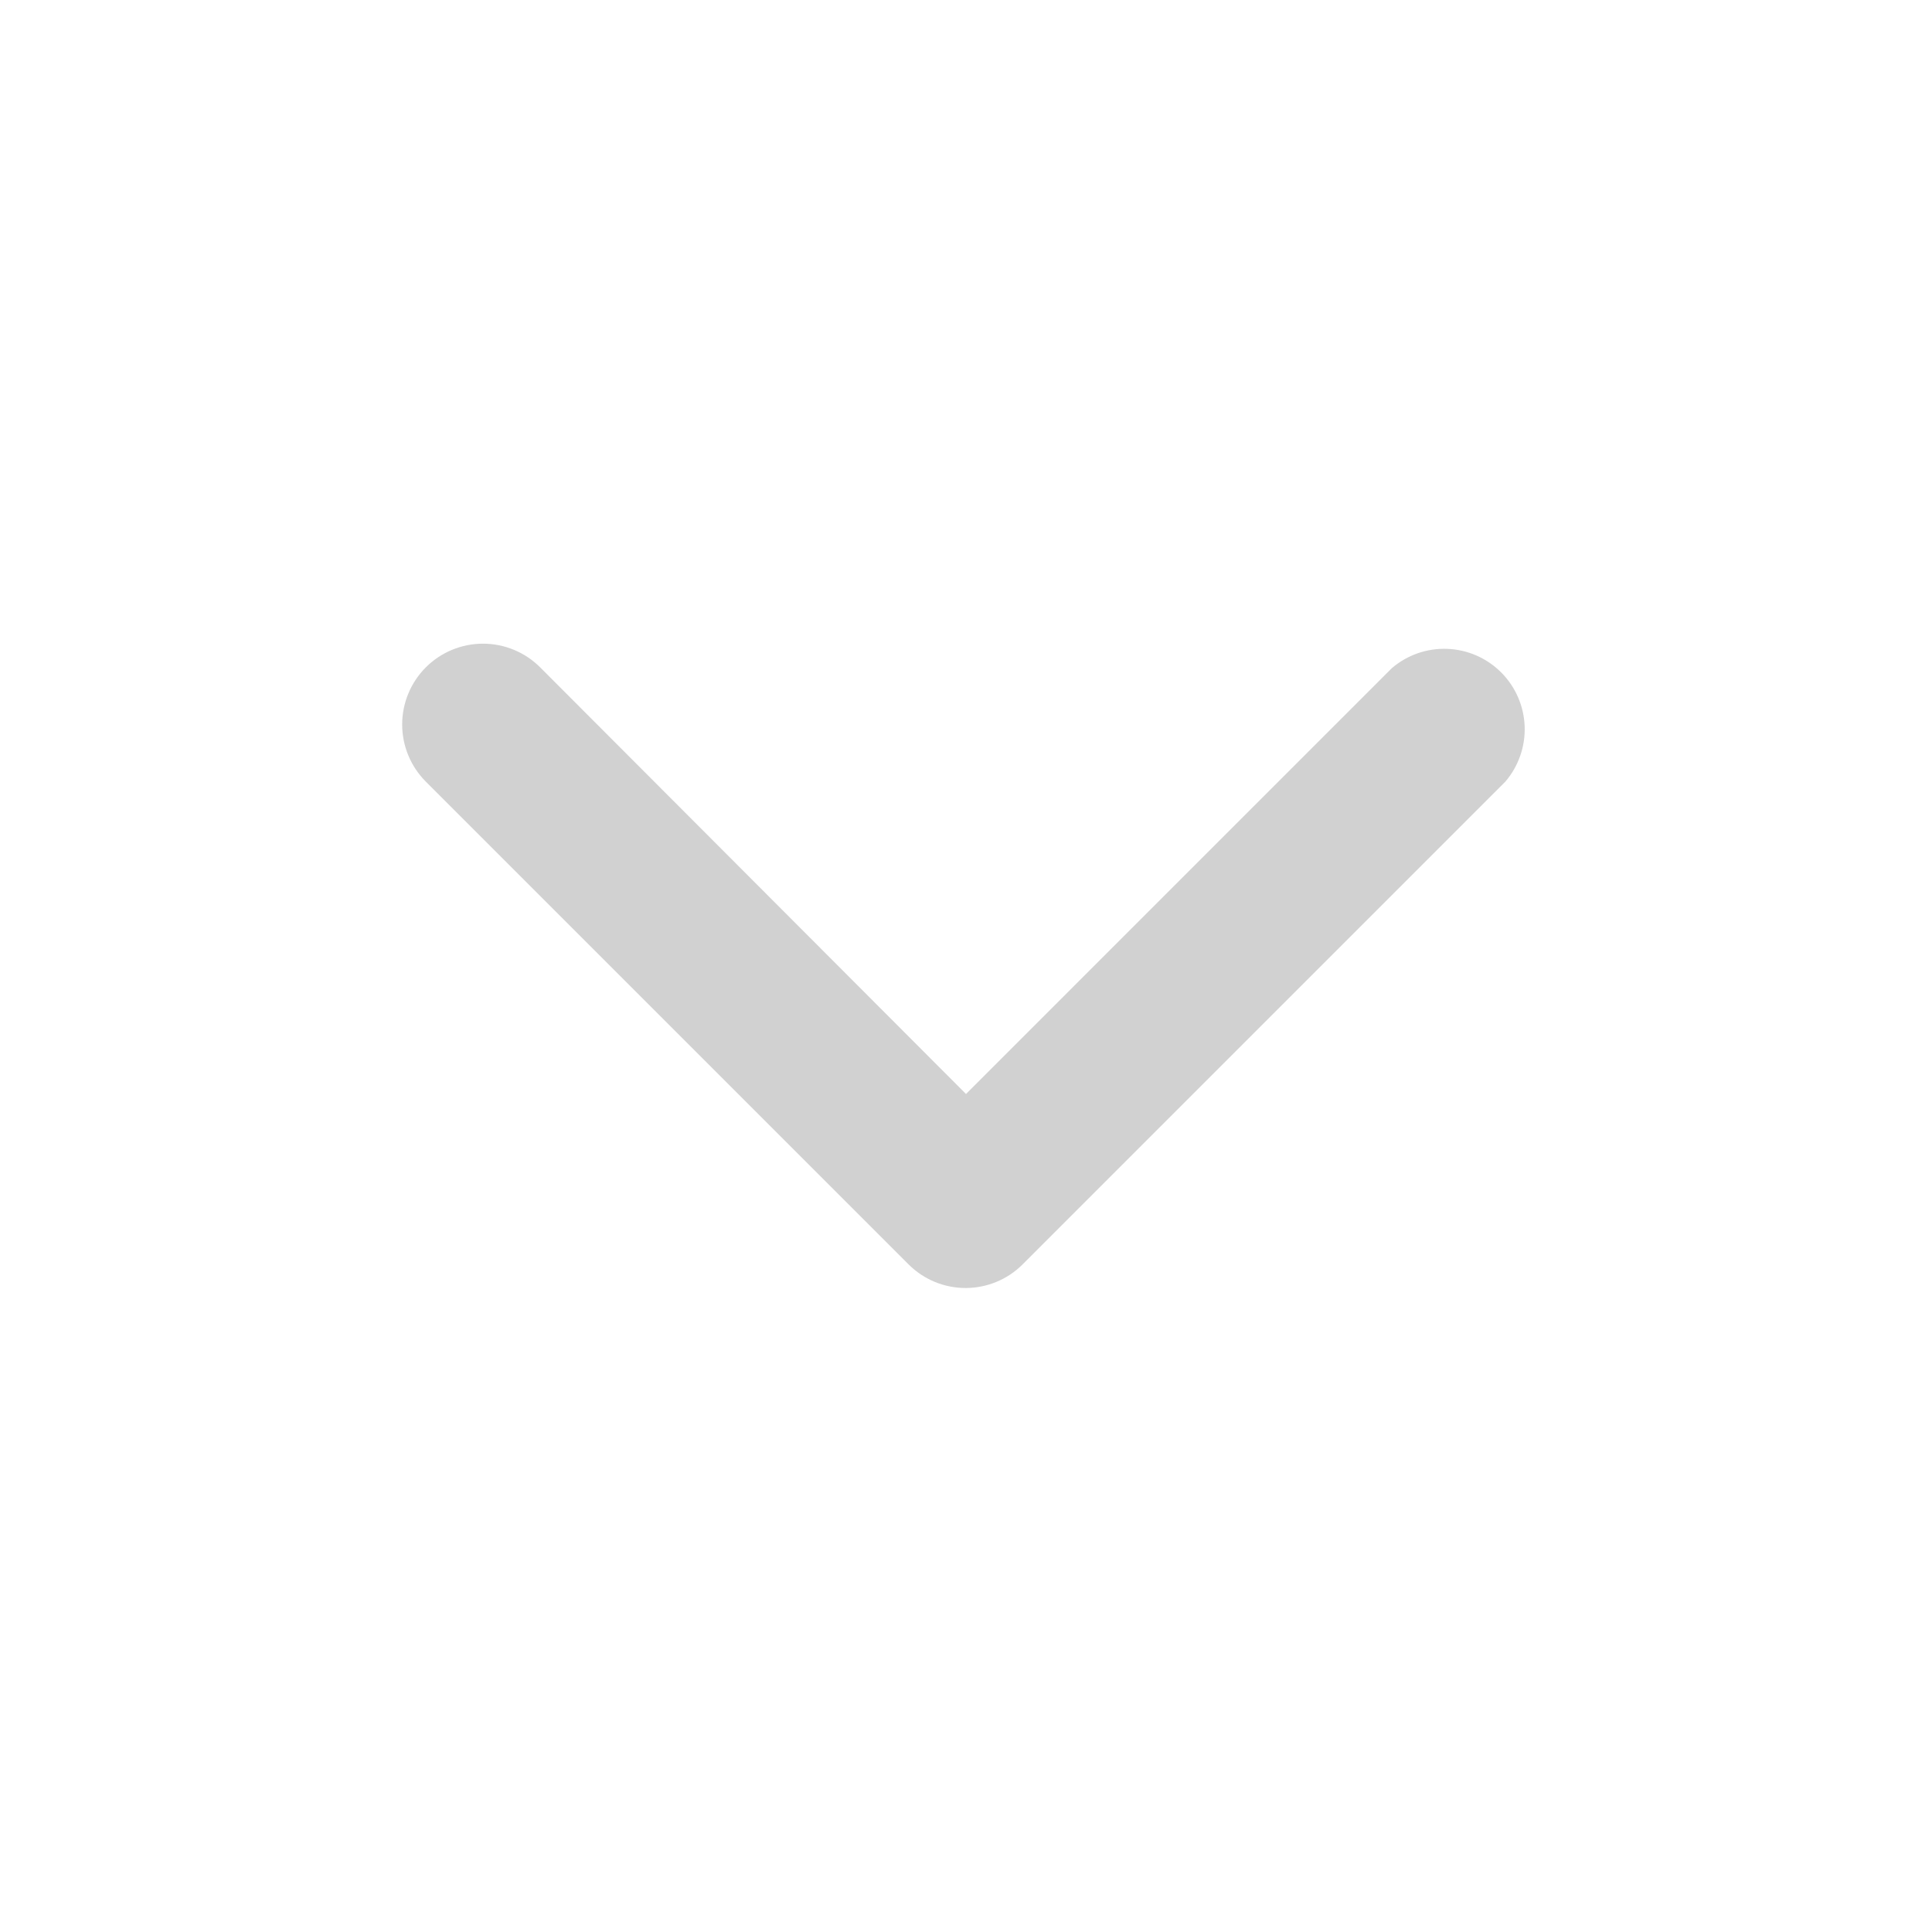
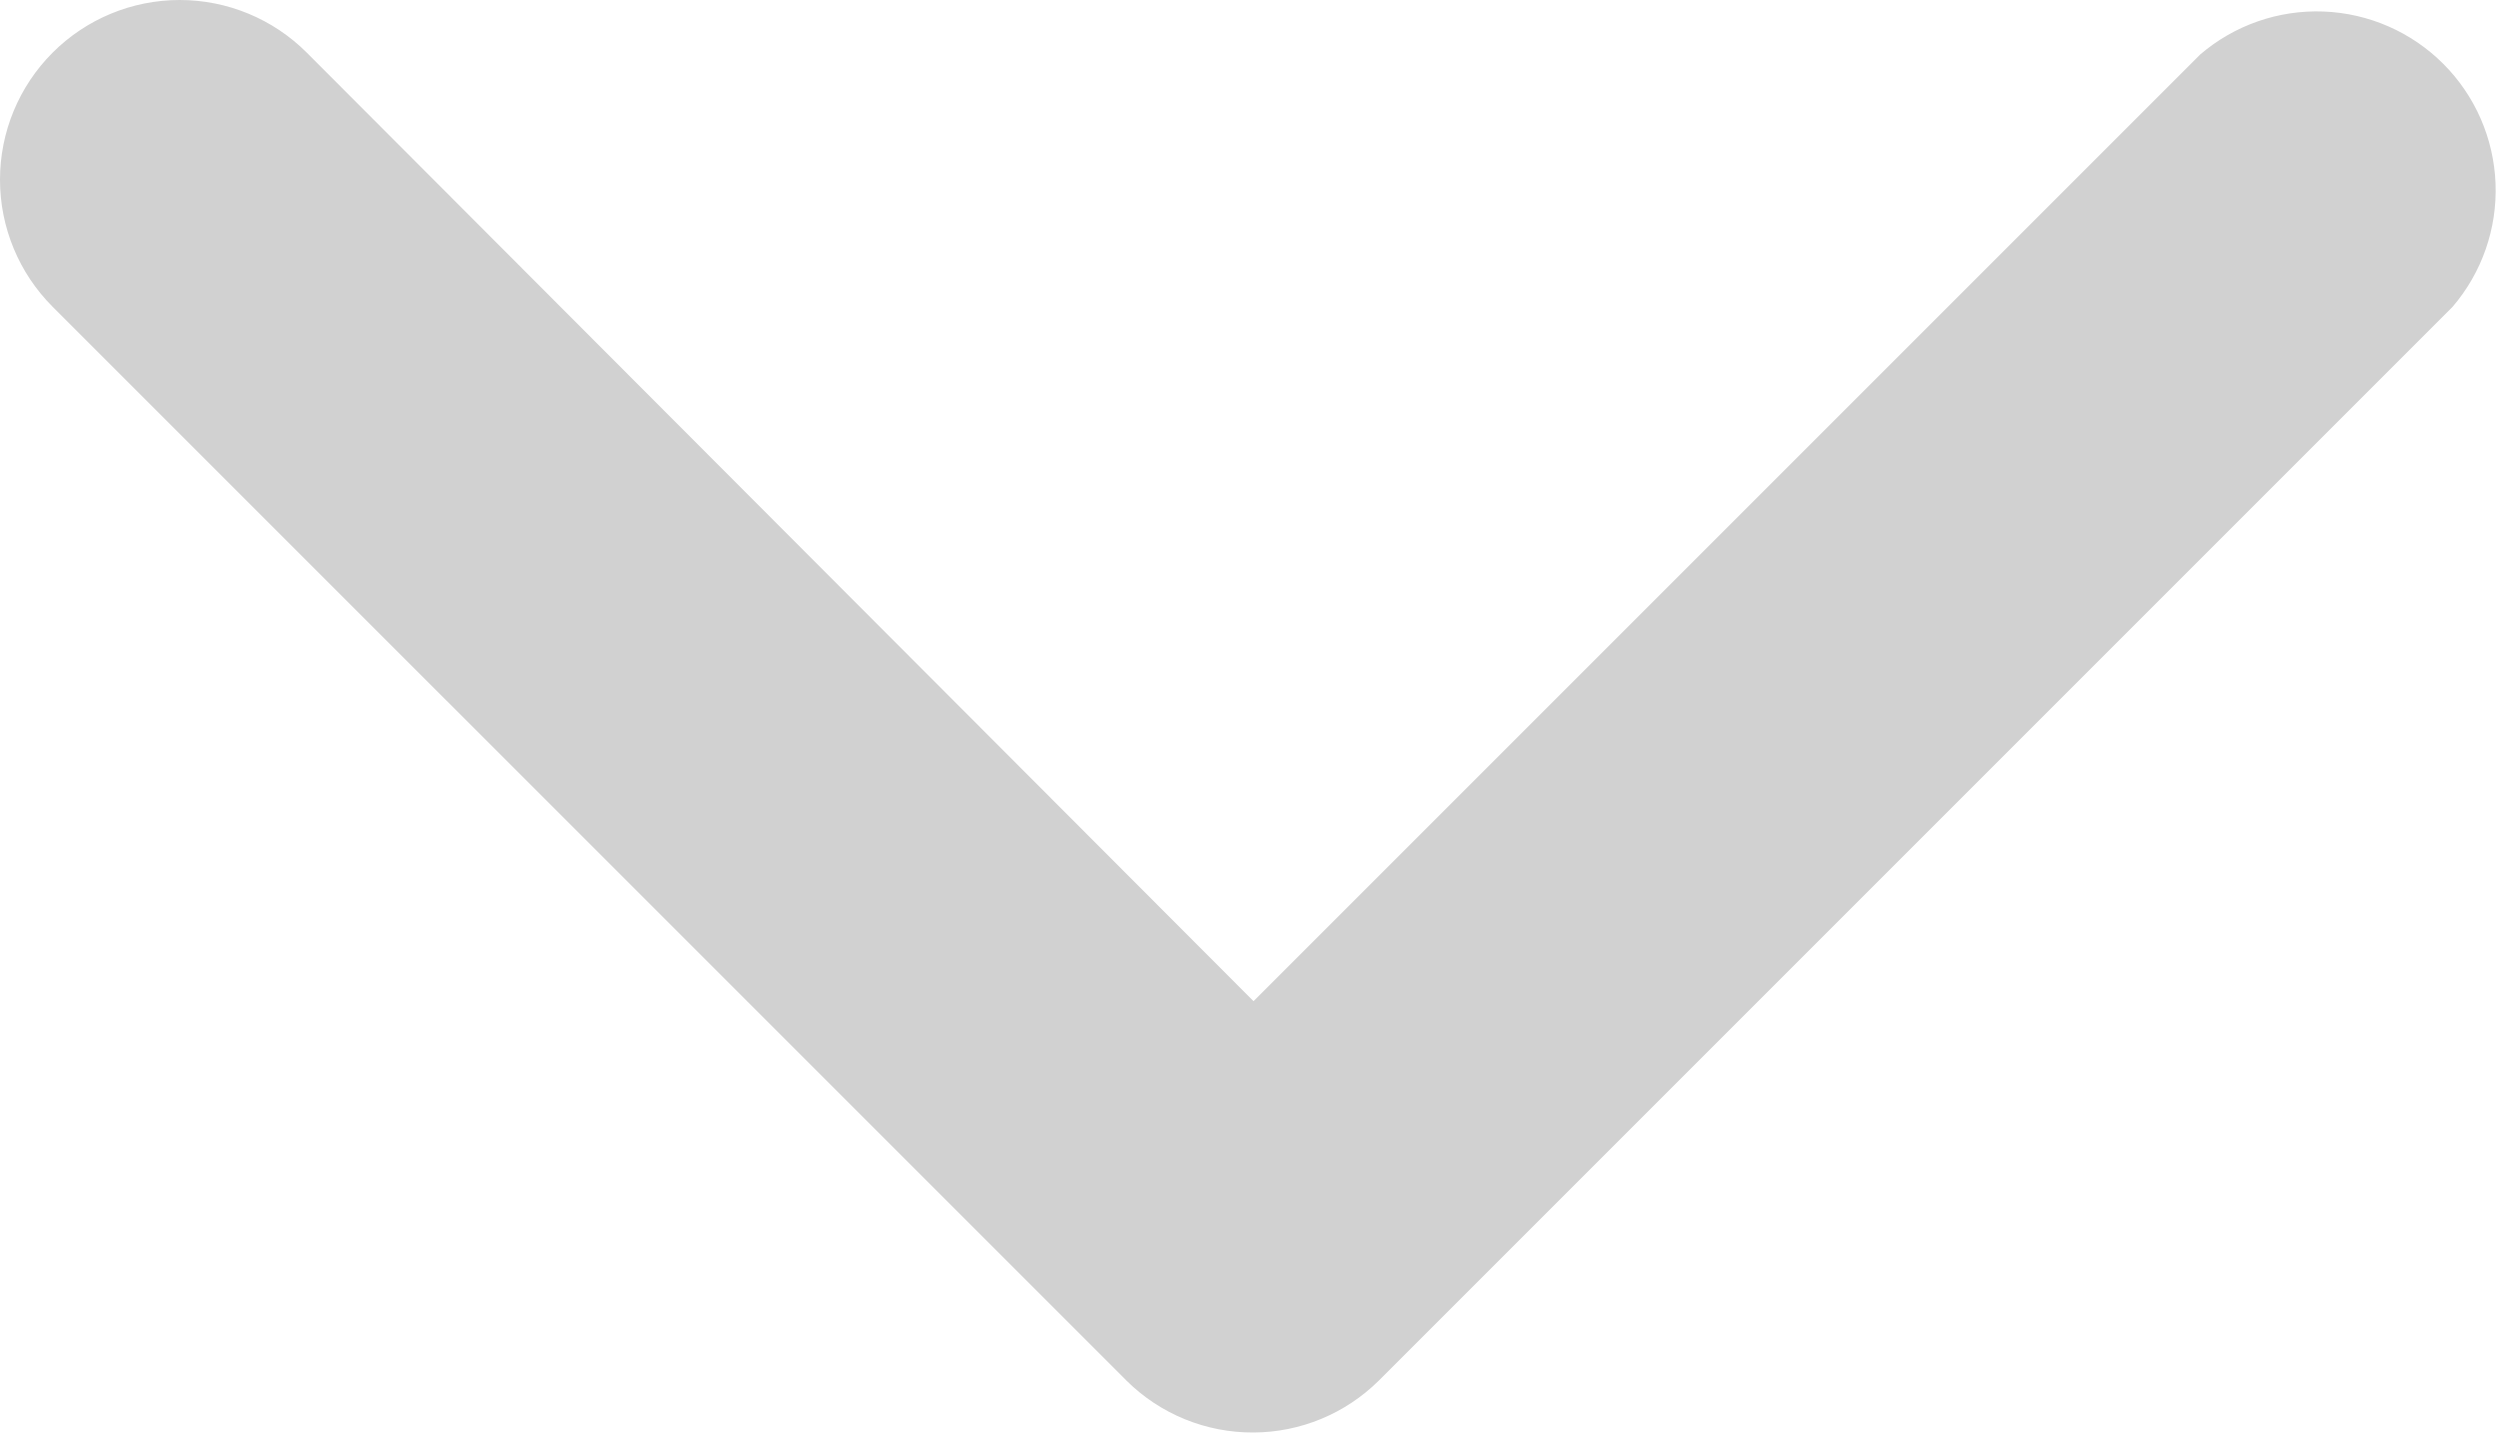
- <svg xmlns="http://www.w3.org/2000/svg" width="512" height="512" viewBox="0 0 512 512" fill="none">
-   <path d="M256 341.333C253.192 341.349 250.409 340.811 247.81 339.75C245.211 338.688 242.846 337.124 240.853 335.146L112.853 207.146C108.836 203.129 106.579 197.681 106.579 192C106.579 186.319 108.836 180.87 112.853 176.853C116.87 172.836 122.319 170.579 128 170.579C133.681 170.579 139.129 172.836 143.146 176.853L256 289.92L368.853 177.066C372.934 173.571 378.184 171.745 383.553 171.953C388.922 172.16 394.015 174.386 397.814 178.185C401.614 181.984 403.839 187.077 404.047 192.447C404.254 197.816 402.428 203.065 398.933 207.146L270.933 335.146C266.959 339.088 261.596 341.309 256 341.333Z" fill="#D1D1D1" />
+ <svg xmlns="http://www.w3.org/2000/svg" width="298" height="171" viewBox="0 0 298 171" fill="none">
+   <path d="M149.421 170.754C146.613 170.77 143.83 170.232 141.231 169.171C138.632 168.109 136.267 166.545 134.274 164.567L6.274 36.567C2.257 32.55 0 27.102 0 21.421C0 15.74 2.257 10.291 6.274 6.274C10.291 2.257 15.74 0 21.421 0C27.102 0 32.55 2.257 36.567 6.274L149.421 119.341L262.274 6.487C266.355 2.992 271.605 1.166 276.974 1.374C282.343 1.581 287.436 3.807 291.235 7.606C295.035 11.405 297.26 16.498 297.468 21.868C297.675 27.237 295.849 32.486 292.354 36.567L164.354 164.567C160.38 168.509 155.017 170.73 149.421 170.754Z" fill="#D1D1D1" />
</svg>
